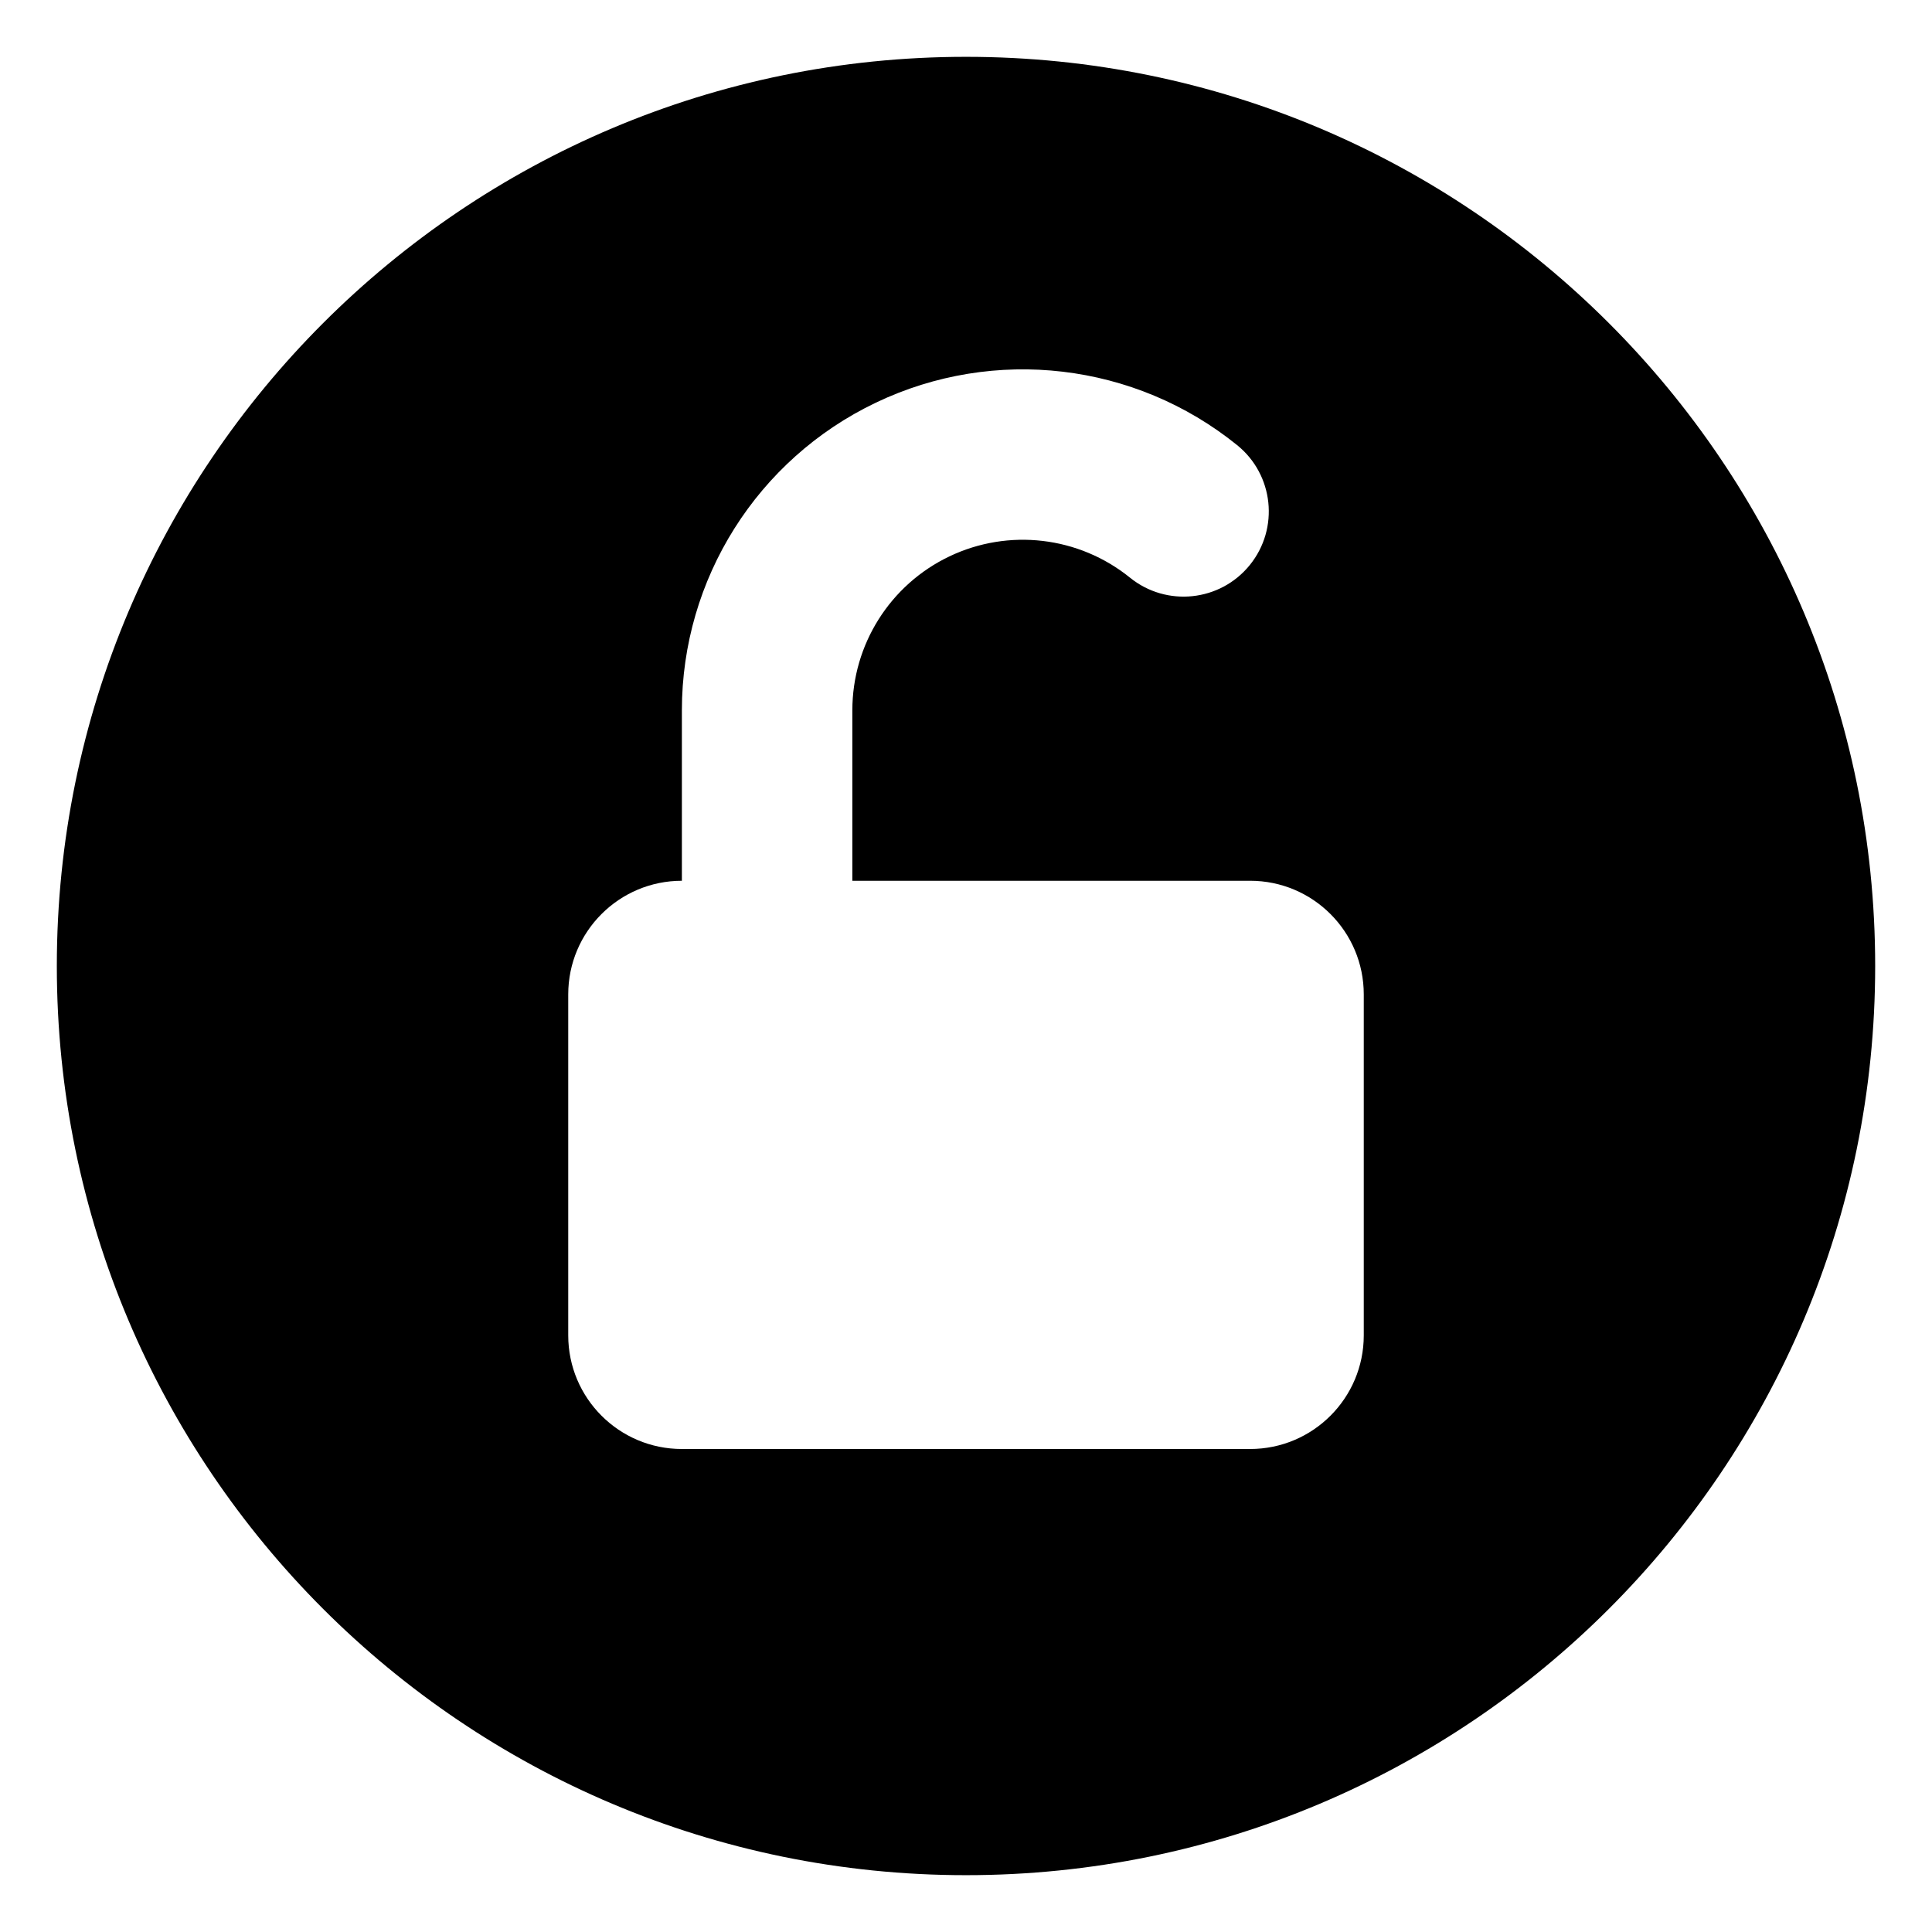
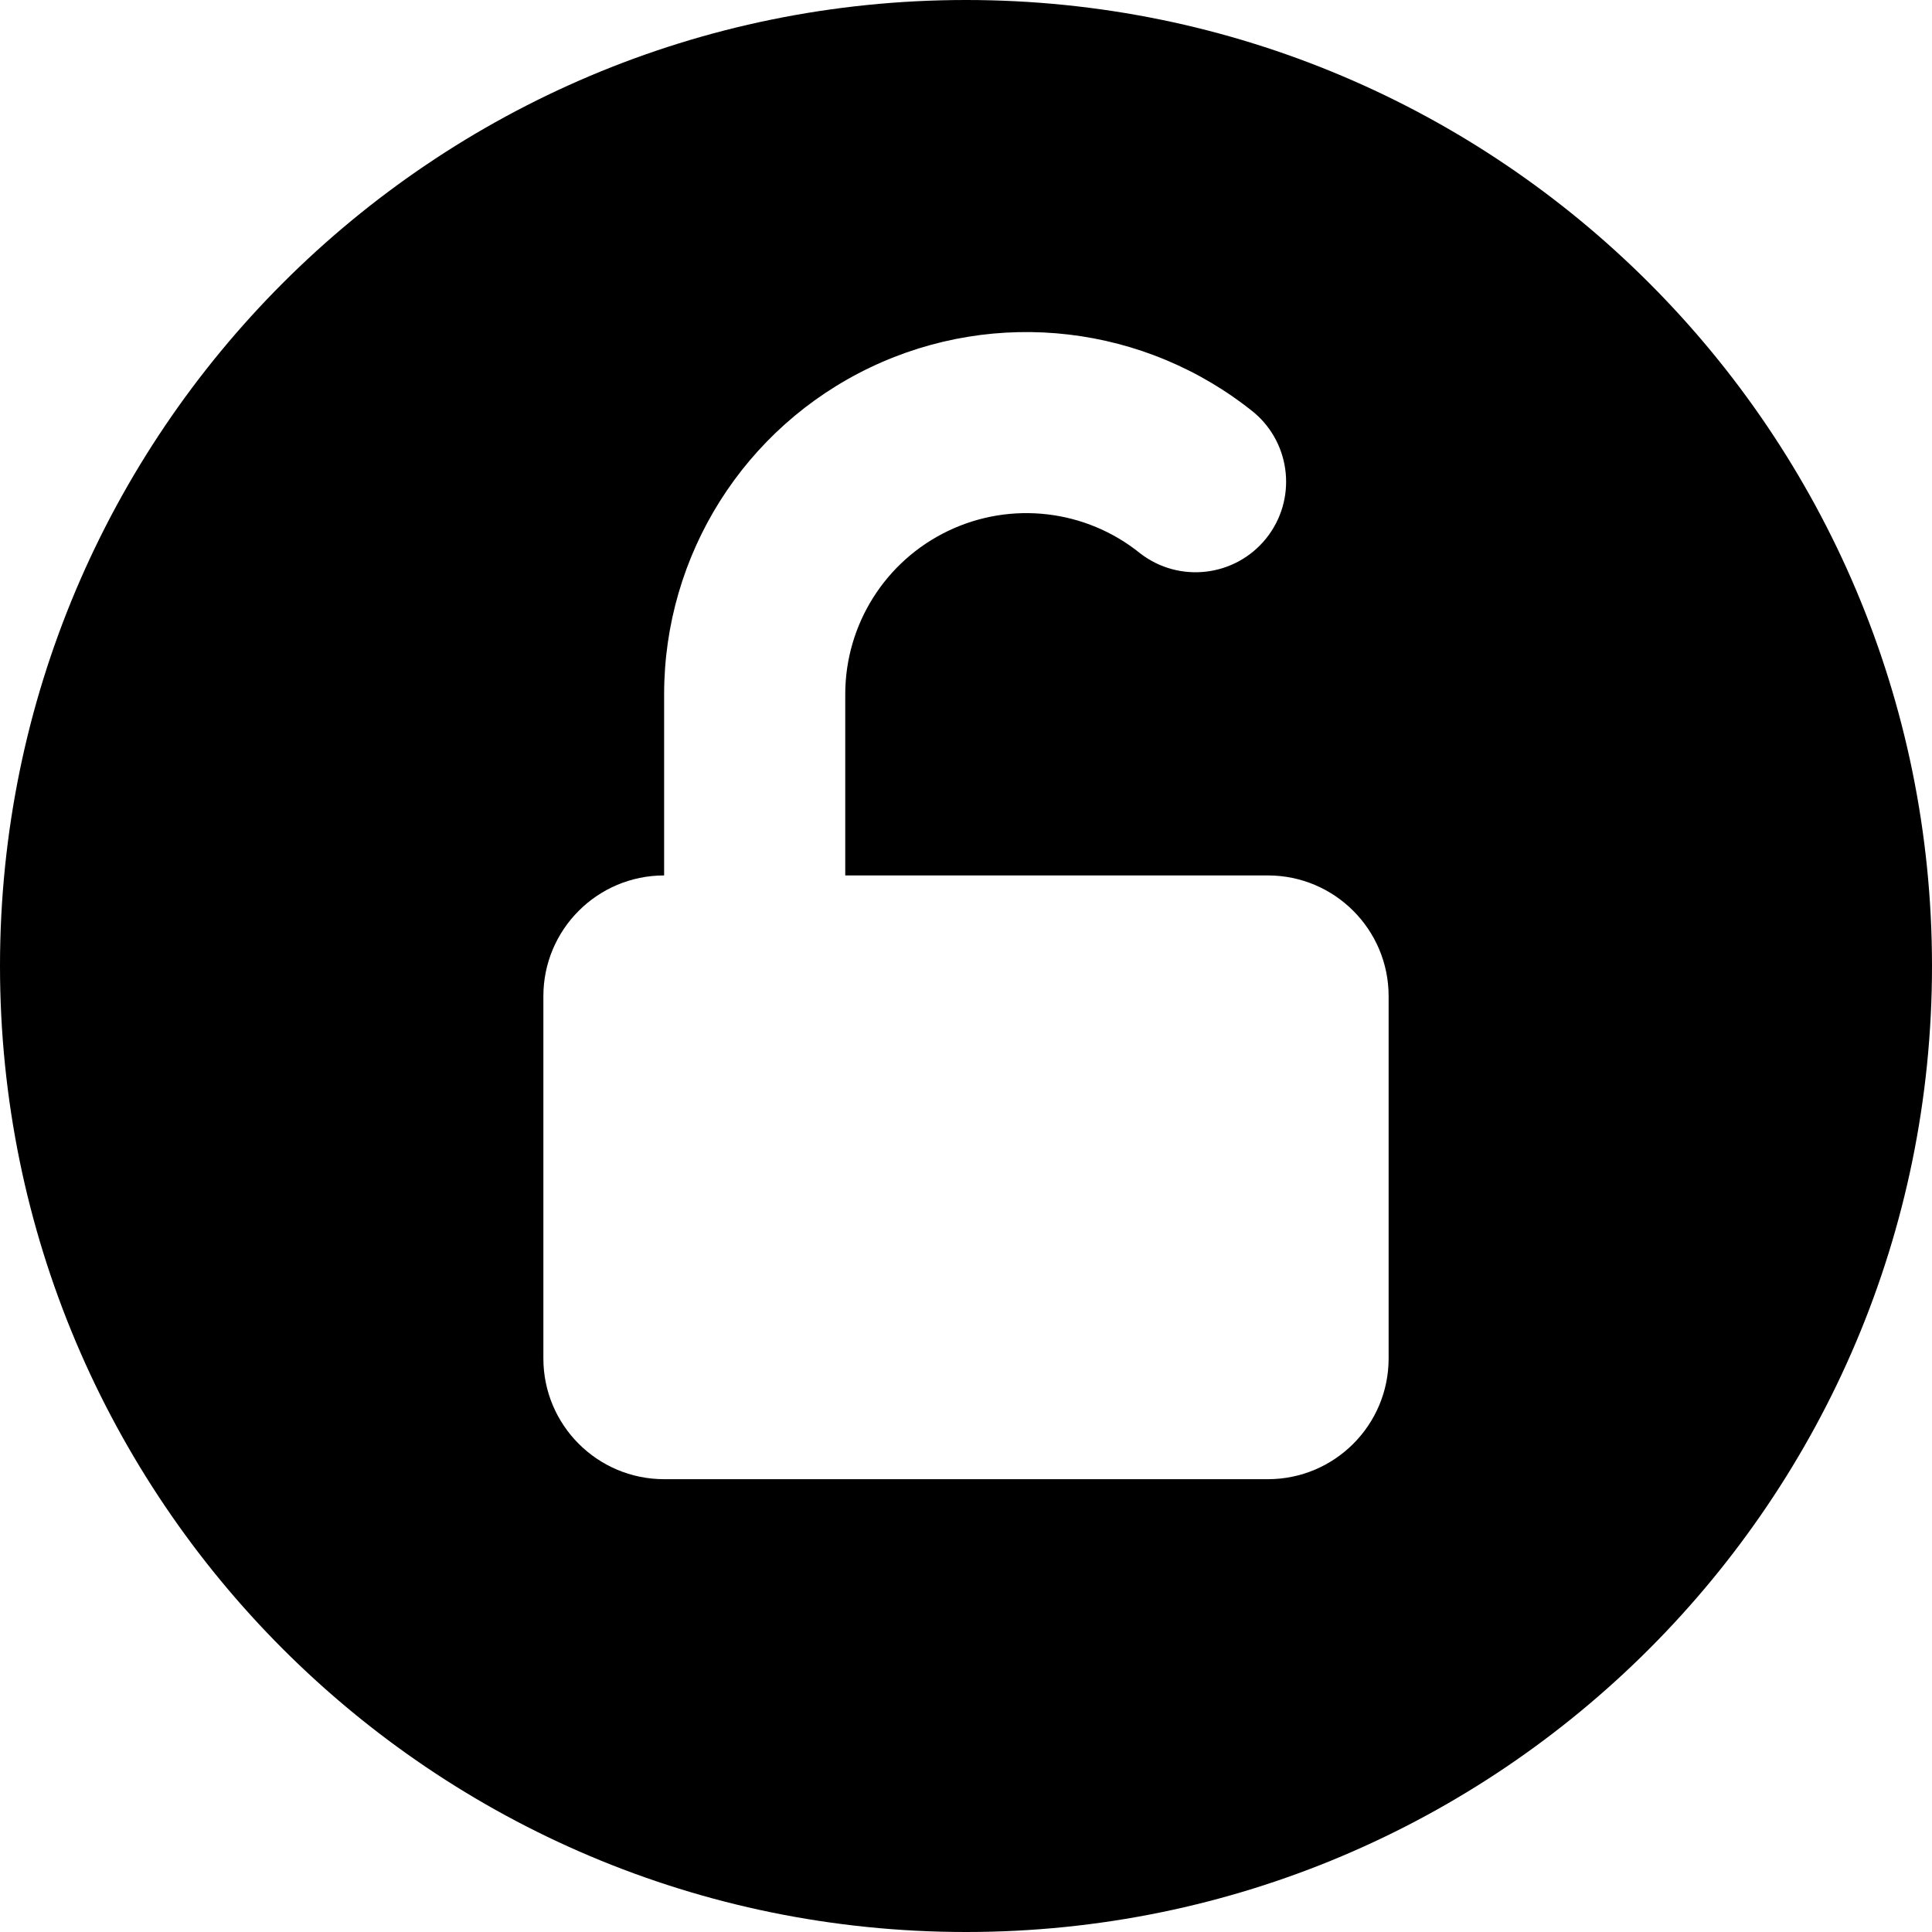
- <svg xmlns="http://www.w3.org/2000/svg" viewBox="0 0 17 16" class="svg octicon-feed-public" width="16" height="16" aria-hidden="true">
-   <path d="M.5 8a8 8 0 1 1 16 0 8 8 0 0 1-16 0Zm4.5.25v3a1 1 0 0 0 1 1h5a1 1 0 0 0 1-1v-3a1 1 0 0 0-1-1H7.5v-1.5a1.5 1.5 0 0 1 2.443-1.167.749.749 0 1 0 .943-1.166A3 3 0 0 0 6 5.75v1.5a1 1 0 0 0-1 1Z" />
+ <svg xmlns="http://www.w3.org/2000/svg" viewBox="0 0 16 16" class="svg octicon-feed-public" width="16" height="16" aria-hidden="true">
+   <path d="M0 8a8 8 0 1 1 16 0A8 8 0 0 1 0 8Zm4.5.25v3a1 1 0 0 0 1 1h5a1 1 0 0 0 1-1v-3a1 1 0 0 0-1-1H7v-1.5a1.5 1.5 0 0 1 2.443-1.167.75.75 0 0 0 .943-1.166A3 3 0 0 0 5.5 5.75v1.5a1 1 0 0 0-1 1Z" />
</svg>
